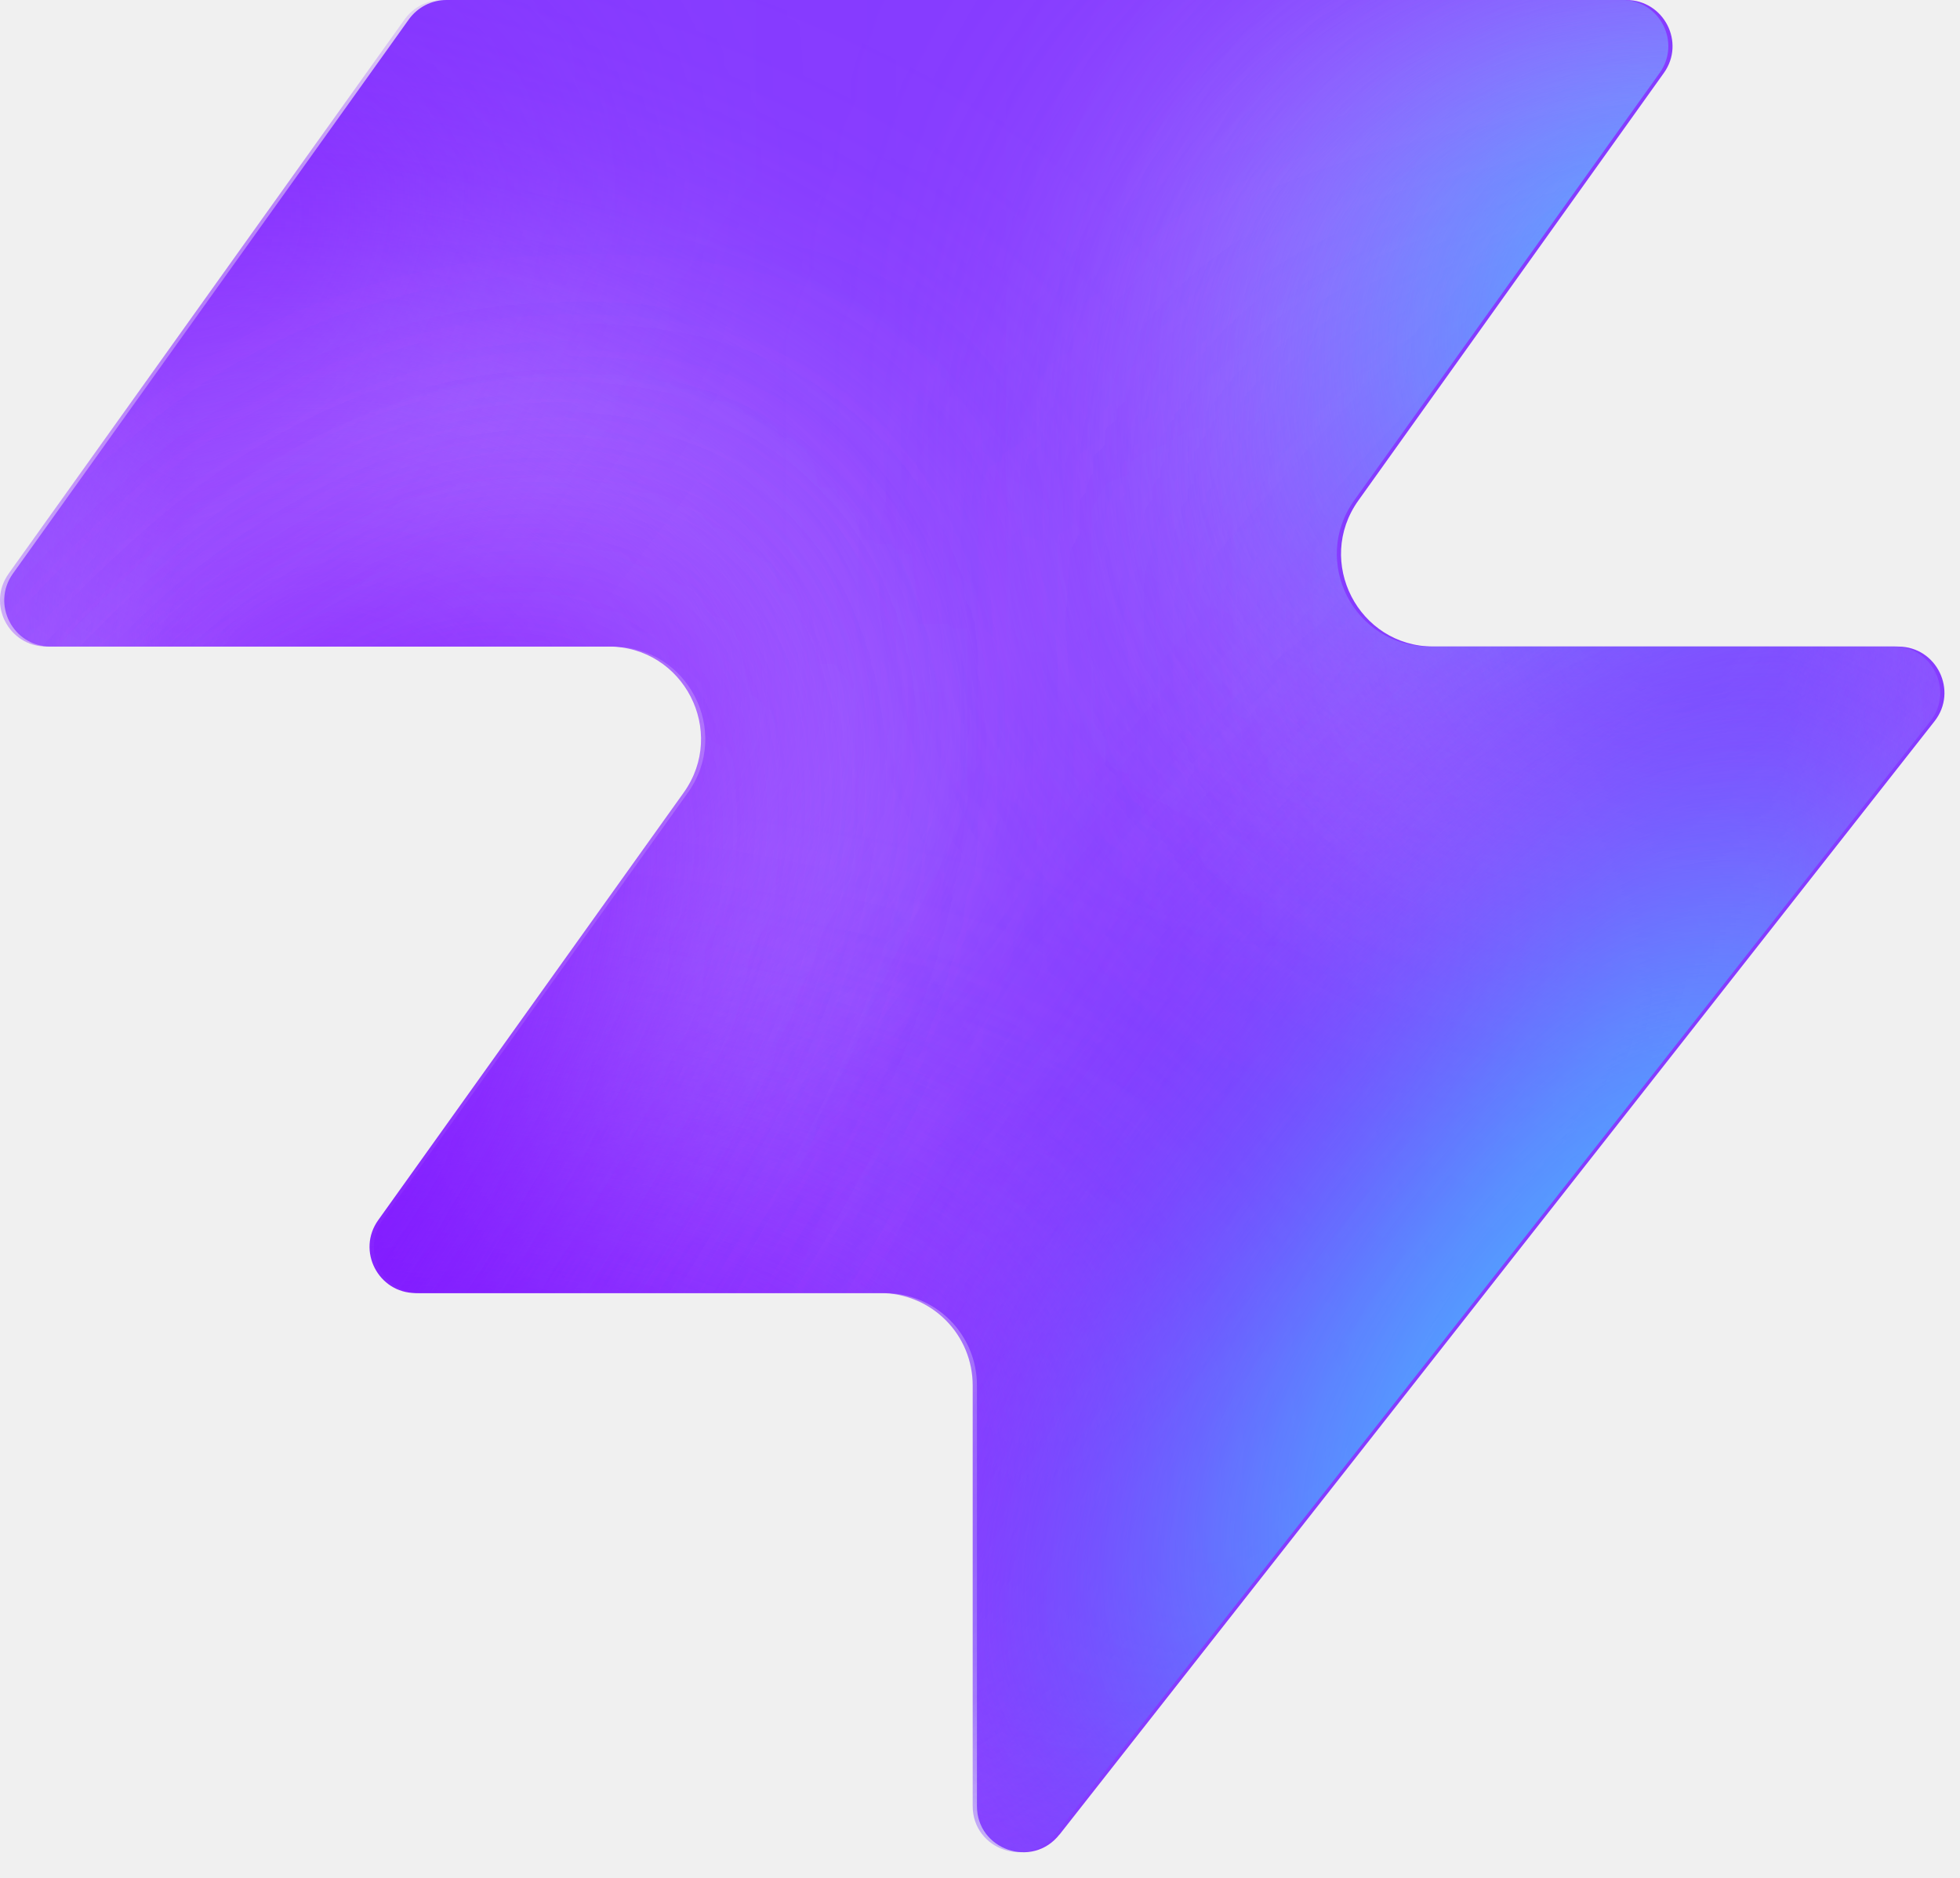
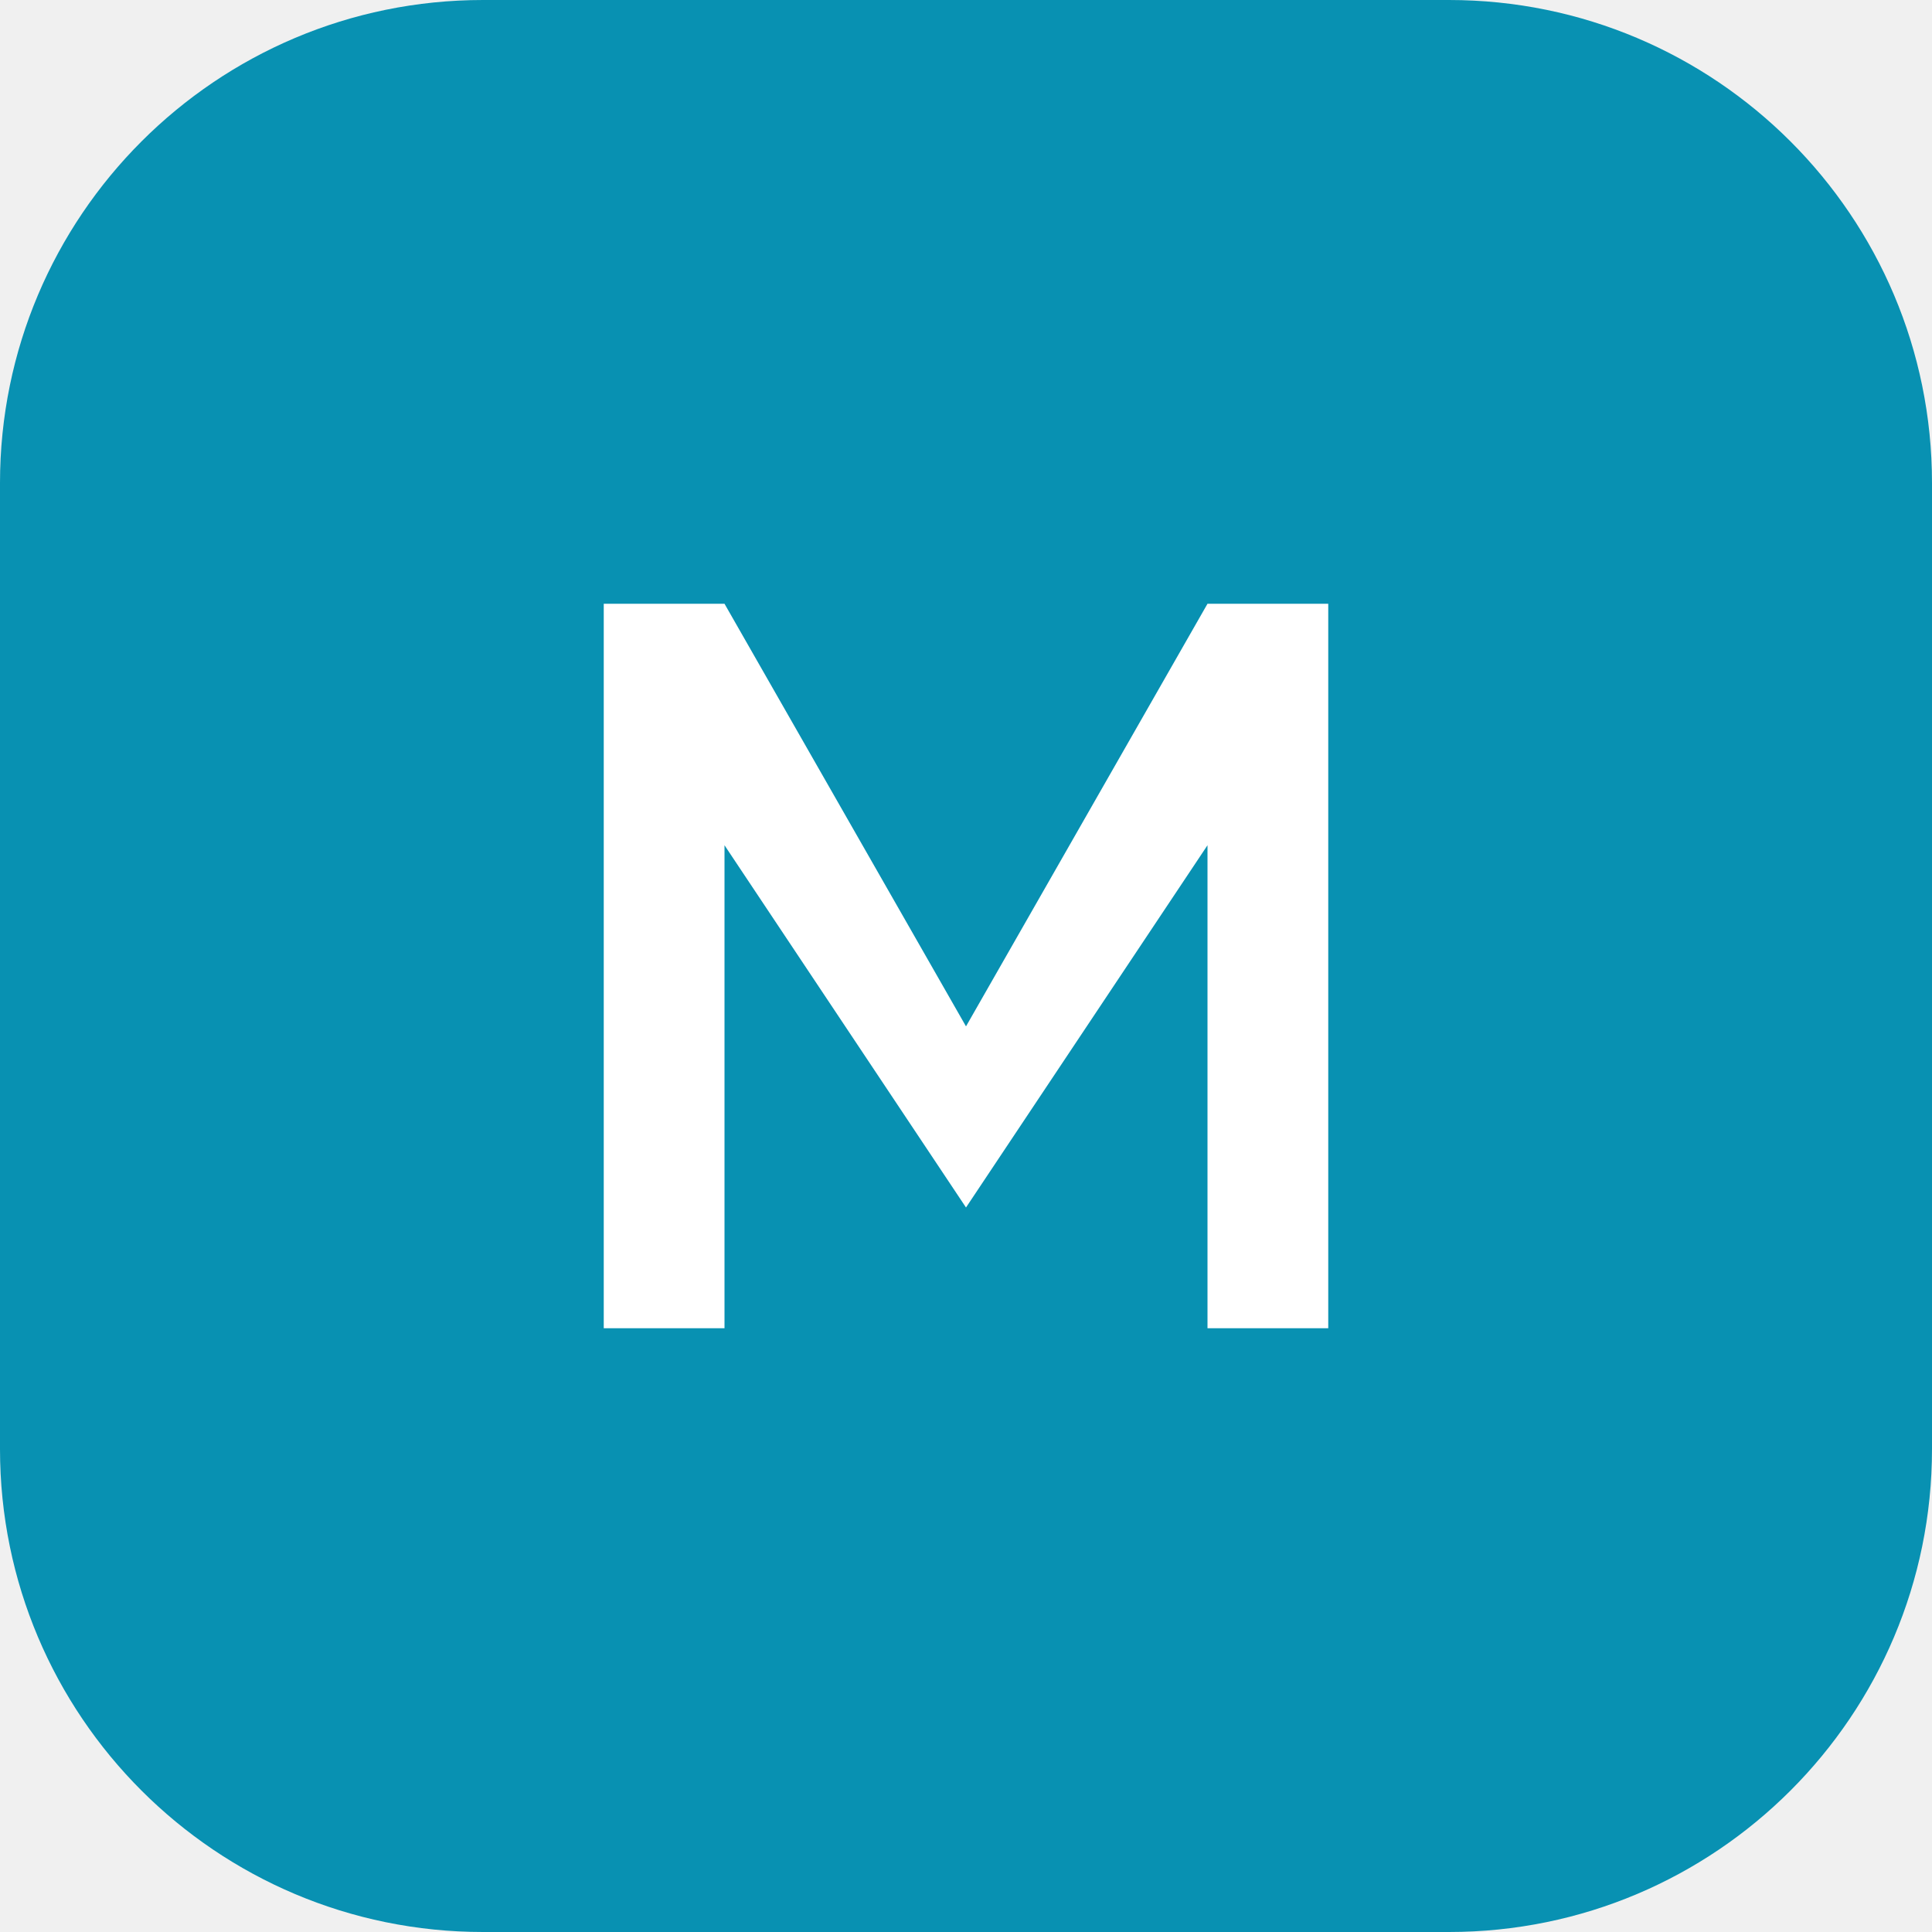
- <svg xmlns="http://www.w3.org/2000/svg" width="48" height="46" fill="none" viewBox="0 0 48 46">
-   <path fill="#863bff" d="M25.946 44.938c-.664.845-2.021.375-2.021-.698V33.937a2.26 2.26 0 0 0-2.262-2.262H10.287c-.92 0-1.456-1.04-.92-1.788l7.48-10.471c1.07-1.497 0-3.578-1.842-3.578H1.237c-.92 0-1.456-1.04-.92-1.788L10.013.474c.214-.297.556-.474.92-.474h28.894c.92 0 1.456 1.04.92 1.788l-7.48 10.471c-1.07 1.498 0 3.579 1.842 3.579h11.377c.943 0 1.473 1.088.89 1.83L25.947 44.94z" style="fill:#863bff;fill:color(display-p3 .525 .23 1);fill-opacity:1" />
-   <mask id="a" width="48" height="46" x="0" y="0" maskUnits="userSpaceOnUse" style="mask-type:alpha">
-     <path fill="#000" d="M25.842 44.938c-.664.844-2.021.375-2.021-.698V33.937a2.26 2.26 0 0 0-2.262-2.262H10.183c-.92 0-1.456-1.04-.92-1.788l7.48-10.471c1.07-1.498 0-3.579-1.842-3.579H1.133c-.92 0-1.456-1.04-.92-1.787L9.91.473c.214-.297.556-.474.92-.474h28.894c.92 0 1.456 1.04.92 1.788l-7.48 10.471c-1.07 1.498 0 3.578 1.842 3.578h11.377c.943 0 1.473 1.088.89 1.832L25.843 44.94z" style="fill:#000;fill-opacity:1" />
-   </mask>
-   <g mask="url(#a)">
-     <g filter="url(#b)">
-       <ellipse cx="5.508" cy="14.704" fill="#ede6ff" rx="5.508" ry="14.704" style="fill:#ede6ff;fill:color(display-p3 .927 .903 1);fill-opacity:1" transform="matrix(.00324 1 1 -.00324 -4.47 31.516)" />
-     </g>
-     <g filter="url(#c)">
-       <ellipse cx="10.399" cy="29.851" fill="#ede6ff" rx="10.399" ry="29.851" style="fill:#ede6ff;fill:color(display-p3 .927 .903 1);fill-opacity:1" transform="matrix(.00324 1 1 -.00324 -39.328 7.883)" />
-     </g>
-     <g filter="url(#d)">
-       <ellipse cx="5.508" cy="30.487" fill="#7e14ff" rx="5.508" ry="30.487" style="fill:#7e14ff;fill:color(display-p3 .492 .077 1);fill-opacity:1" transform="rotate(89.814 -25.913 -14.639)scale(1 -1)" />
-     </g>
-     <g filter="url(#e)">
-       <ellipse cx="5.508" cy="30.599" fill="#7e14ff" rx="5.508" ry="30.599" style="fill:#7e14ff;fill:color(display-p3 .492 .077 1);fill-opacity:1" transform="rotate(89.814 -32.644 -3.334)scale(1 -1)" />
-     </g>
-     <g filter="url(#f)">
-       <ellipse cx="5.508" cy="30.599" fill="#7e14ff" rx="5.508" ry="30.599" style="fill:#7e14ff;fill:color(display-p3 .492 .077 1);fill-opacity:1" transform="matrix(.00324 1 1 -.00324 -34.34 30.47)" />
-     </g>
-     <g filter="url(#g)">
-       <ellipse cx="14.072" cy="22.078" fill="#ede6ff" rx="14.072" ry="22.078" style="fill:#ede6ff;fill:color(display-p3 .927 .903 1);fill-opacity:1" transform="rotate(93.35 24.506 48.493)scale(-1 1)" />
-     </g>
-     <g filter="url(#h)">
-       <ellipse cx="3.47" cy="21.501" fill="#7e14ff" rx="3.47" ry="21.501" style="fill:#7e14ff;fill:color(display-p3 .492 .077 1);fill-opacity:1" transform="rotate(89.009 28.708 47.59)scale(-1 1)" />
-     </g>
-     <g filter="url(#i)">
-       <ellipse cx="3.47" cy="21.501" fill="#7e14ff" rx="3.47" ry="21.501" style="fill:#7e14ff;fill:color(display-p3 .492 .077 1);fill-opacity:1" transform="rotate(89.009 28.708 47.59)scale(-1 1)" />
-     </g>
-     <g filter="url(#j)">
-       <ellipse cx=".387" cy="8.972" fill="#7e14ff" rx="4.407" ry="29.108" style="fill:#7e14ff;fill:color(display-p3 .492 .077 1);fill-opacity:1" transform="rotate(39.51 .387 8.972)" />
-     </g>
-     <g filter="url(#k)">
-       <ellipse cx="47.523" cy="-6.092" fill="#7e14ff" rx="4.407" ry="29.108" style="fill:#7e14ff;fill:color(display-p3 .492 .077 1);fill-opacity:1" transform="rotate(37.892 47.523 -6.092)" />
-     </g>
-     <g filter="url(#l)">
-       <ellipse cx="41.412" cy="6.333" fill="#47bfff" rx="5.971" ry="9.665" style="fill:#47bfff;fill:color(display-p3 .28 .748 1);fill-opacity:1" transform="rotate(37.892 41.412 6.333)" />
-     </g>
-     <g filter="url(#m)">
-       <ellipse cx="-1.879" cy="38.332" fill="#7e14ff" rx="4.407" ry="29.108" style="fill:#7e14ff;fill:color(display-p3 .492 .077 1);fill-opacity:1" transform="rotate(37.892 -1.88 38.332)" />
-     </g>
-     <g filter="url(#n)">
-       <ellipse cx="-1.879" cy="38.332" fill="#7e14ff" rx="4.407" ry="29.108" style="fill:#7e14ff;fill:color(display-p3 .492 .077 1);fill-opacity:1" transform="rotate(37.892 -1.88 38.332)" />
-     </g>
-     <g filter="url(#o)">
-       <ellipse cx="35.651" cy="29.907" fill="#7e14ff" rx="4.407" ry="29.108" style="fill:#7e14ff;fill:color(display-p3 .492 .077 1);fill-opacity:1" transform="rotate(37.892 35.651 29.907)" />
-     </g>
-     <g filter="url(#p)">
-       <ellipse cx="38.418" cy="32.4" fill="#47bfff" rx="5.971" ry="15.297" style="fill:#47bfff;fill:color(display-p3 .28 .748 1);fill-opacity:1" transform="rotate(37.892 38.418 32.4)" />
-     </g>
-   </g>
-   <defs>
-     <filter id="b" width="60.045" height="41.654" x="-19.77" y="16.149" color-interpolation-filters="sRGB" filterUnits="userSpaceOnUse">
-       <feFlood flood-opacity="0" result="BackgroundImageFix" />
-       <feBlend in="SourceGraphic" in2="BackgroundImageFix" result="shape" />
-       <feGaussianBlur result="effect1_foregroundBlur_2002_17158" stdDeviation="7.659" />
-     </filter>
-     <filter id="c" width="90.34" height="51.437" x="-54.613" y="-7.533" color-interpolation-filters="sRGB" filterUnits="userSpaceOnUse">
-       <feFlood flood-opacity="0" result="BackgroundImageFix" />
-       <feBlend in="SourceGraphic" in2="BackgroundImageFix" result="shape" />
-       <feGaussianBlur result="effect1_foregroundBlur_2002_17158" stdDeviation="7.659" />
-     </filter>
-     <filter id="d" width="79.355" height="29.4" x="-49.64" y="2.03" color-interpolation-filters="sRGB" filterUnits="userSpaceOnUse">
-       <feFlood flood-opacity="0" result="BackgroundImageFix" />
-       <feBlend in="SourceGraphic" in2="BackgroundImageFix" result="shape" />
-       <feGaussianBlur result="effect1_foregroundBlur_2002_17158" stdDeviation="4.596" />
-     </filter>
-     <filter id="e" width="79.579" height="29.4" x="-45.045" y="20.029" color-interpolation-filters="sRGB" filterUnits="userSpaceOnUse">
-       <feFlood flood-opacity="0" result="BackgroundImageFix" />
-       <feBlend in="SourceGraphic" in2="BackgroundImageFix" result="shape" />
-       <feGaussianBlur result="effect1_foregroundBlur_2002_17158" stdDeviation="4.596" />
-     </filter>
-     <filter id="f" width="79.579" height="29.4" x="-43.513" y="21.178" color-interpolation-filters="sRGB" filterUnits="userSpaceOnUse">
-       <feFlood flood-opacity="0" result="BackgroundImageFix" />
-       <feBlend in="SourceGraphic" in2="BackgroundImageFix" result="shape" />
-       <feGaussianBlur result="effect1_foregroundBlur_2002_17158" stdDeviation="4.596" />
-     </filter>
-     <filter id="g" width="74.749" height="58.852" x="15.756" y="-17.901" color-interpolation-filters="sRGB" filterUnits="userSpaceOnUse">
-       <feFlood flood-opacity="0" result="BackgroundImageFix" />
-       <feBlend in="SourceGraphic" in2="BackgroundImageFix" result="shape" />
-       <feGaussianBlur result="effect1_foregroundBlur_2002_17158" stdDeviation="7.659" />
-     </filter>
-     <filter id="h" width="61.377" height="25.362" x="23.548" y="2.284" color-interpolation-filters="sRGB" filterUnits="userSpaceOnUse">
-       <feFlood flood-opacity="0" result="BackgroundImageFix" />
-       <feBlend in="SourceGraphic" in2="BackgroundImageFix" result="shape" />
-       <feGaussianBlur result="effect1_foregroundBlur_2002_17158" stdDeviation="4.596" />
-     </filter>
-     <filter id="i" width="61.377" height="25.362" x="23.548" y="2.284" color-interpolation-filters="sRGB" filterUnits="userSpaceOnUse">
-       <feFlood flood-opacity="0" result="BackgroundImageFix" />
-       <feBlend in="SourceGraphic" in2="BackgroundImageFix" result="shape" />
-       <feGaussianBlur result="effect1_foregroundBlur_2002_17158" stdDeviation="4.596" />
-     </filter>
-     <filter id="j" width="56.045" height="63.649" x="-27.636" y="-22.853" color-interpolation-filters="sRGB" filterUnits="userSpaceOnUse">
-       <feFlood flood-opacity="0" result="BackgroundImageFix" />
-       <feBlend in="SourceGraphic" in2="BackgroundImageFix" result="shape" />
-       <feGaussianBlur result="effect1_foregroundBlur_2002_17158" stdDeviation="4.596" />
-     </filter>
-     <filter id="k" width="54.814" height="64.646" x="20.116" y="-38.415" color-interpolation-filters="sRGB" filterUnits="userSpaceOnUse">
-       <feFlood flood-opacity="0" result="BackgroundImageFix" />
-       <feBlend in="SourceGraphic" in2="BackgroundImageFix" result="shape" />
-       <feGaussianBlur result="effect1_foregroundBlur_2002_17158" stdDeviation="4.596" />
-     </filter>
-     <filter id="l" width="33.541" height="35.313" x="24.641" y="-11.323" color-interpolation-filters="sRGB" filterUnits="userSpaceOnUse">
-       <feFlood flood-opacity="0" result="BackgroundImageFix" />
-       <feBlend in="SourceGraphic" in2="BackgroundImageFix" result="shape" />
-       <feGaussianBlur result="effect1_foregroundBlur_2002_17158" stdDeviation="4.596" />
-     </filter>
-     <filter id="m" width="54.814" height="64.646" x="-29.286" y="6.009" color-interpolation-filters="sRGB" filterUnits="userSpaceOnUse">
-       <feFlood flood-opacity="0" result="BackgroundImageFix" />
-       <feBlend in="SourceGraphic" in2="BackgroundImageFix" result="shape" />
-       <feGaussianBlur result="effect1_foregroundBlur_2002_17158" stdDeviation="4.596" />
-     </filter>
-     <filter id="n" width="54.814" height="64.646" x="-29.286" y="6.009" color-interpolation-filters="sRGB" filterUnits="userSpaceOnUse">
-       <feFlood flood-opacity="0" result="BackgroundImageFix" />
-       <feBlend in="SourceGraphic" in2="BackgroundImageFix" result="shape" />
-       <feGaussianBlur result="effect1_foregroundBlur_2002_17158" stdDeviation="4.596" />
-     </filter>
-     <filter id="o" width="54.814" height="64.646" x="8.244" y="-2.416" color-interpolation-filters="sRGB" filterUnits="userSpaceOnUse">
-       <feFlood flood-opacity="0" result="BackgroundImageFix" />
-       <feBlend in="SourceGraphic" in2="BackgroundImageFix" result="shape" />
-       <feGaussianBlur result="effect1_foregroundBlur_2002_17158" stdDeviation="4.596" />
-     </filter>
-     <filter id="p" width="39.409" height="43.623" x="18.713" y="10.588" color-interpolation-filters="sRGB" filterUnits="userSpaceOnUse">
-       <feFlood flood-opacity="0" result="BackgroundImageFix" />
-       <feBlend in="SourceGraphic" in2="BackgroundImageFix" result="shape" />
-       <feGaussianBlur result="effect1_foregroundBlur_2002_17158" stdDeviation="4.596" />
-     </filter>
-   </defs>
+ <svg xmlns="http://www.w3.org/2000/svg" viewBox="0 0 32 32" fill="none">
+   <rect width="32" height="32" rx="8" fill="#0891B2" />
+   <path d="M10 22V10h2l4 7 4-7h2v12h-2v-8l-4 6-4-6v8H10z" fill="white" />
</svg>
